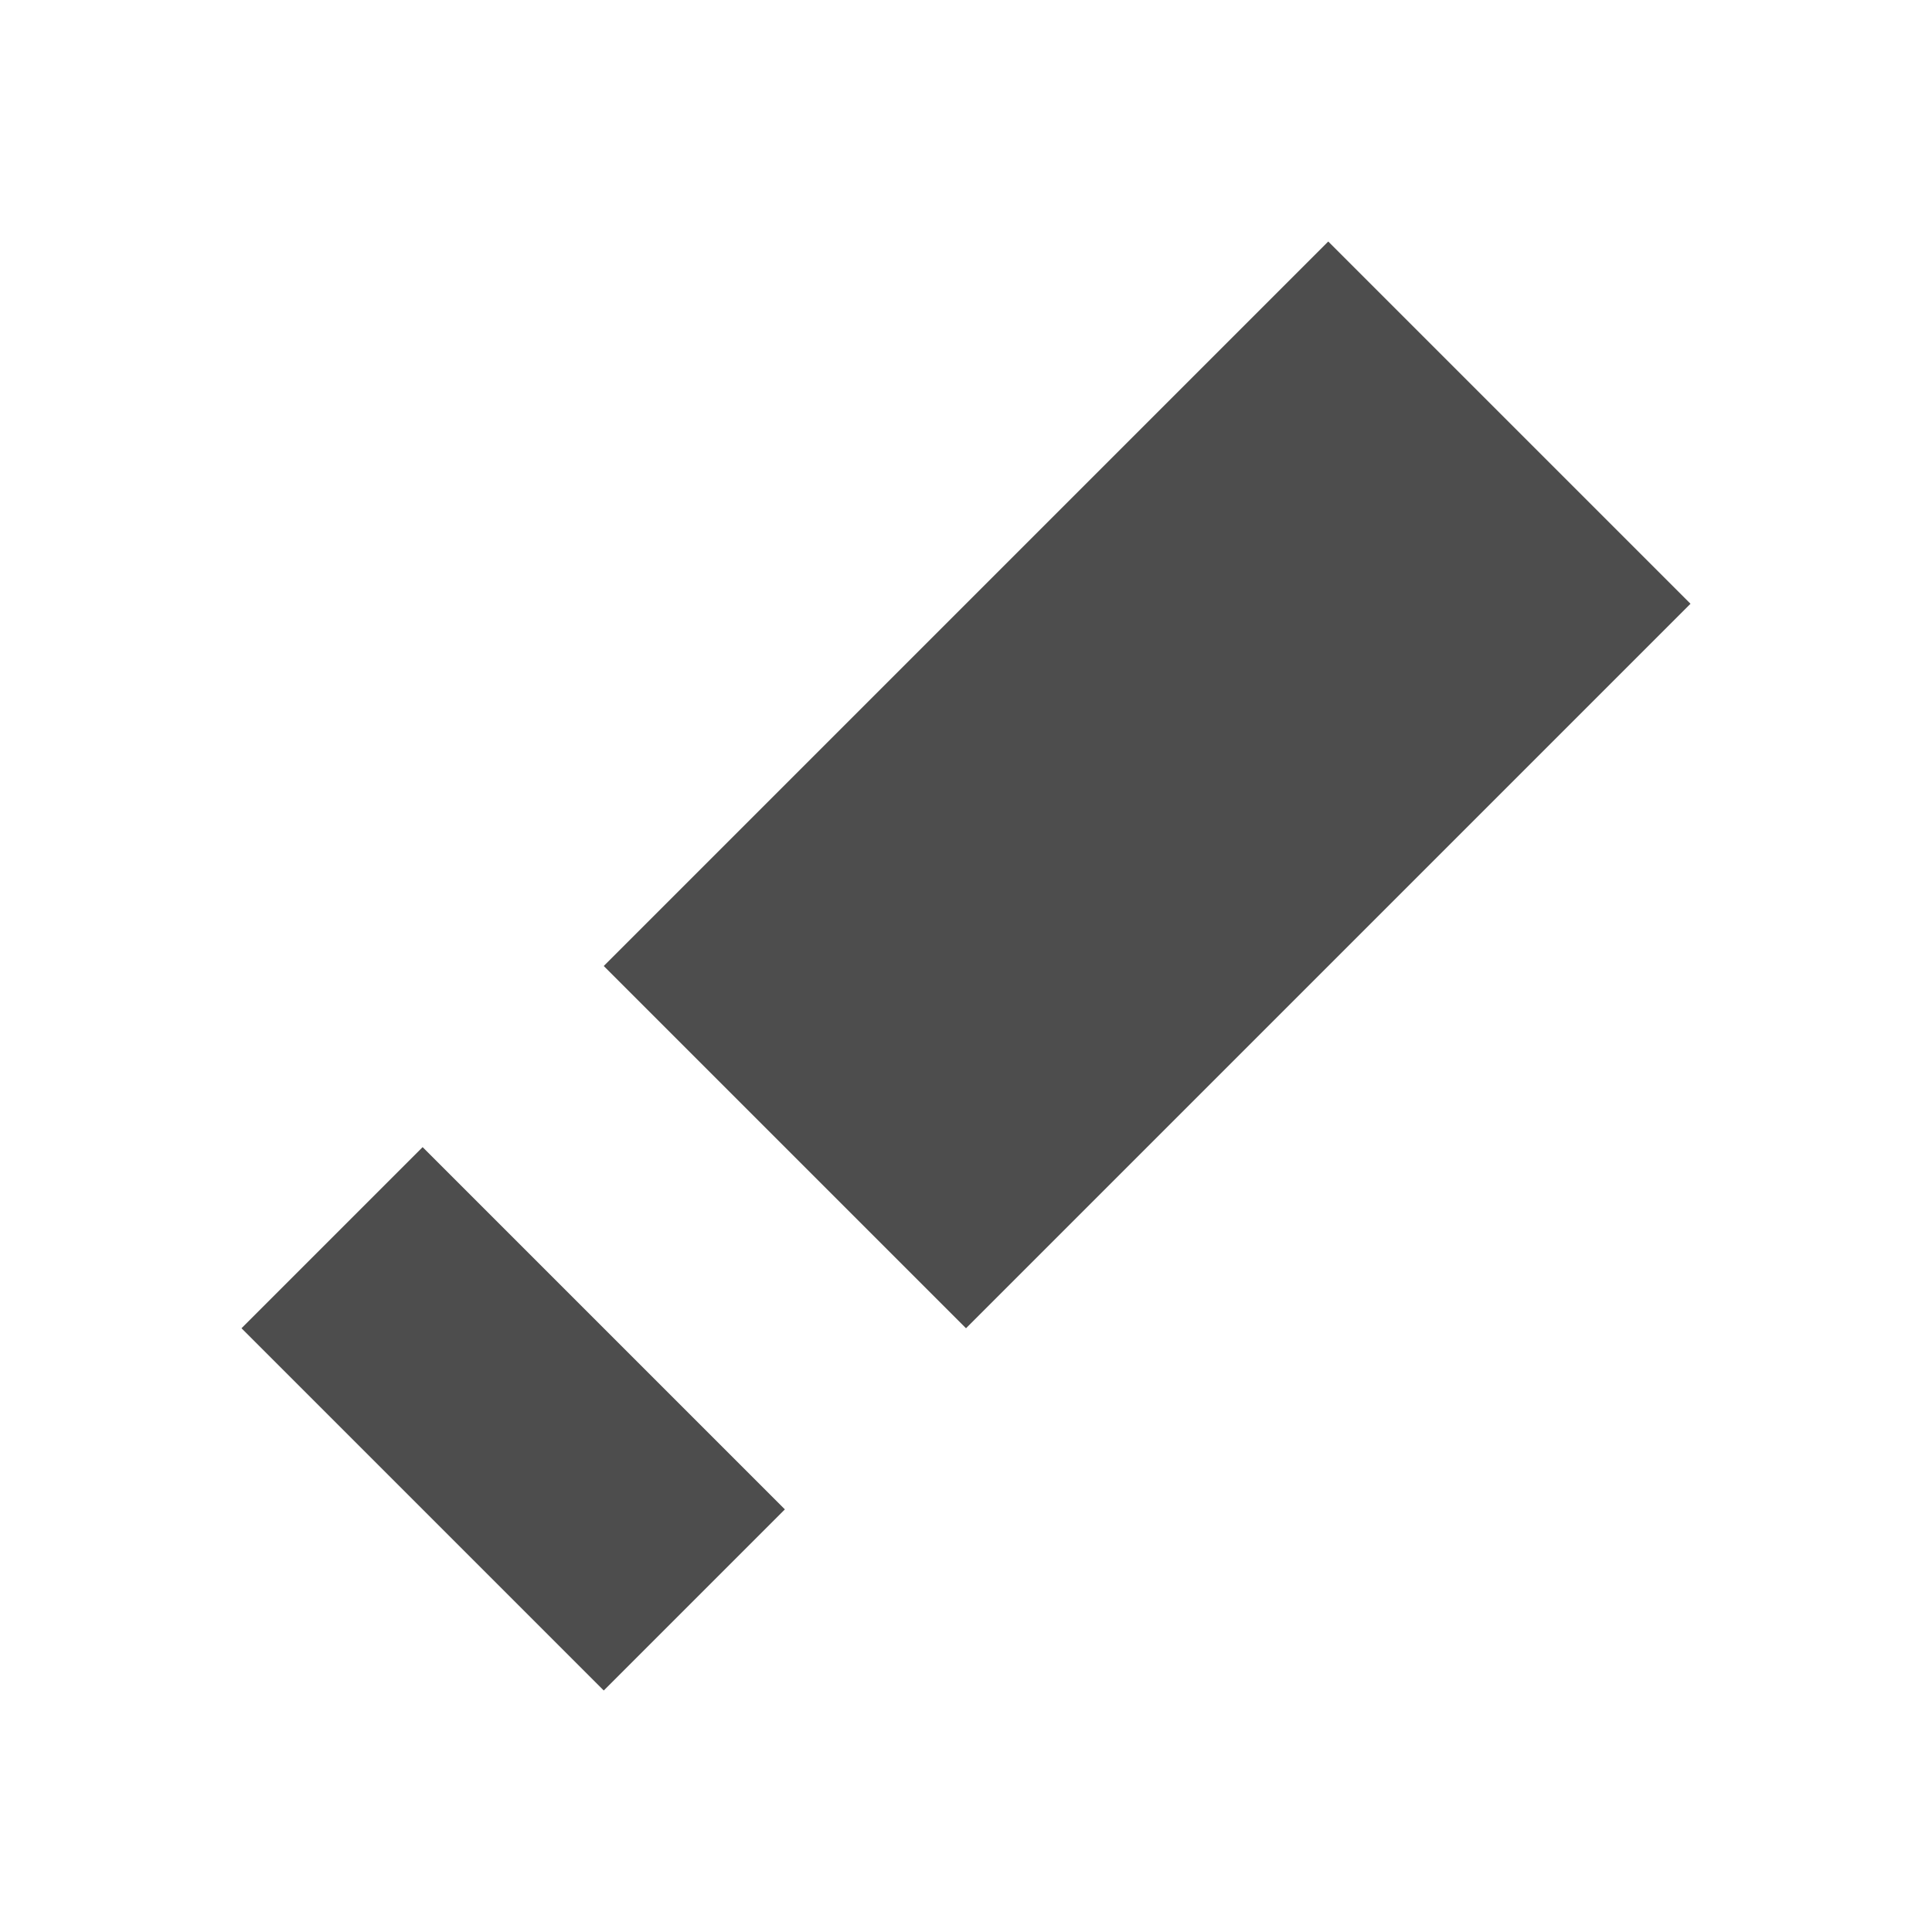
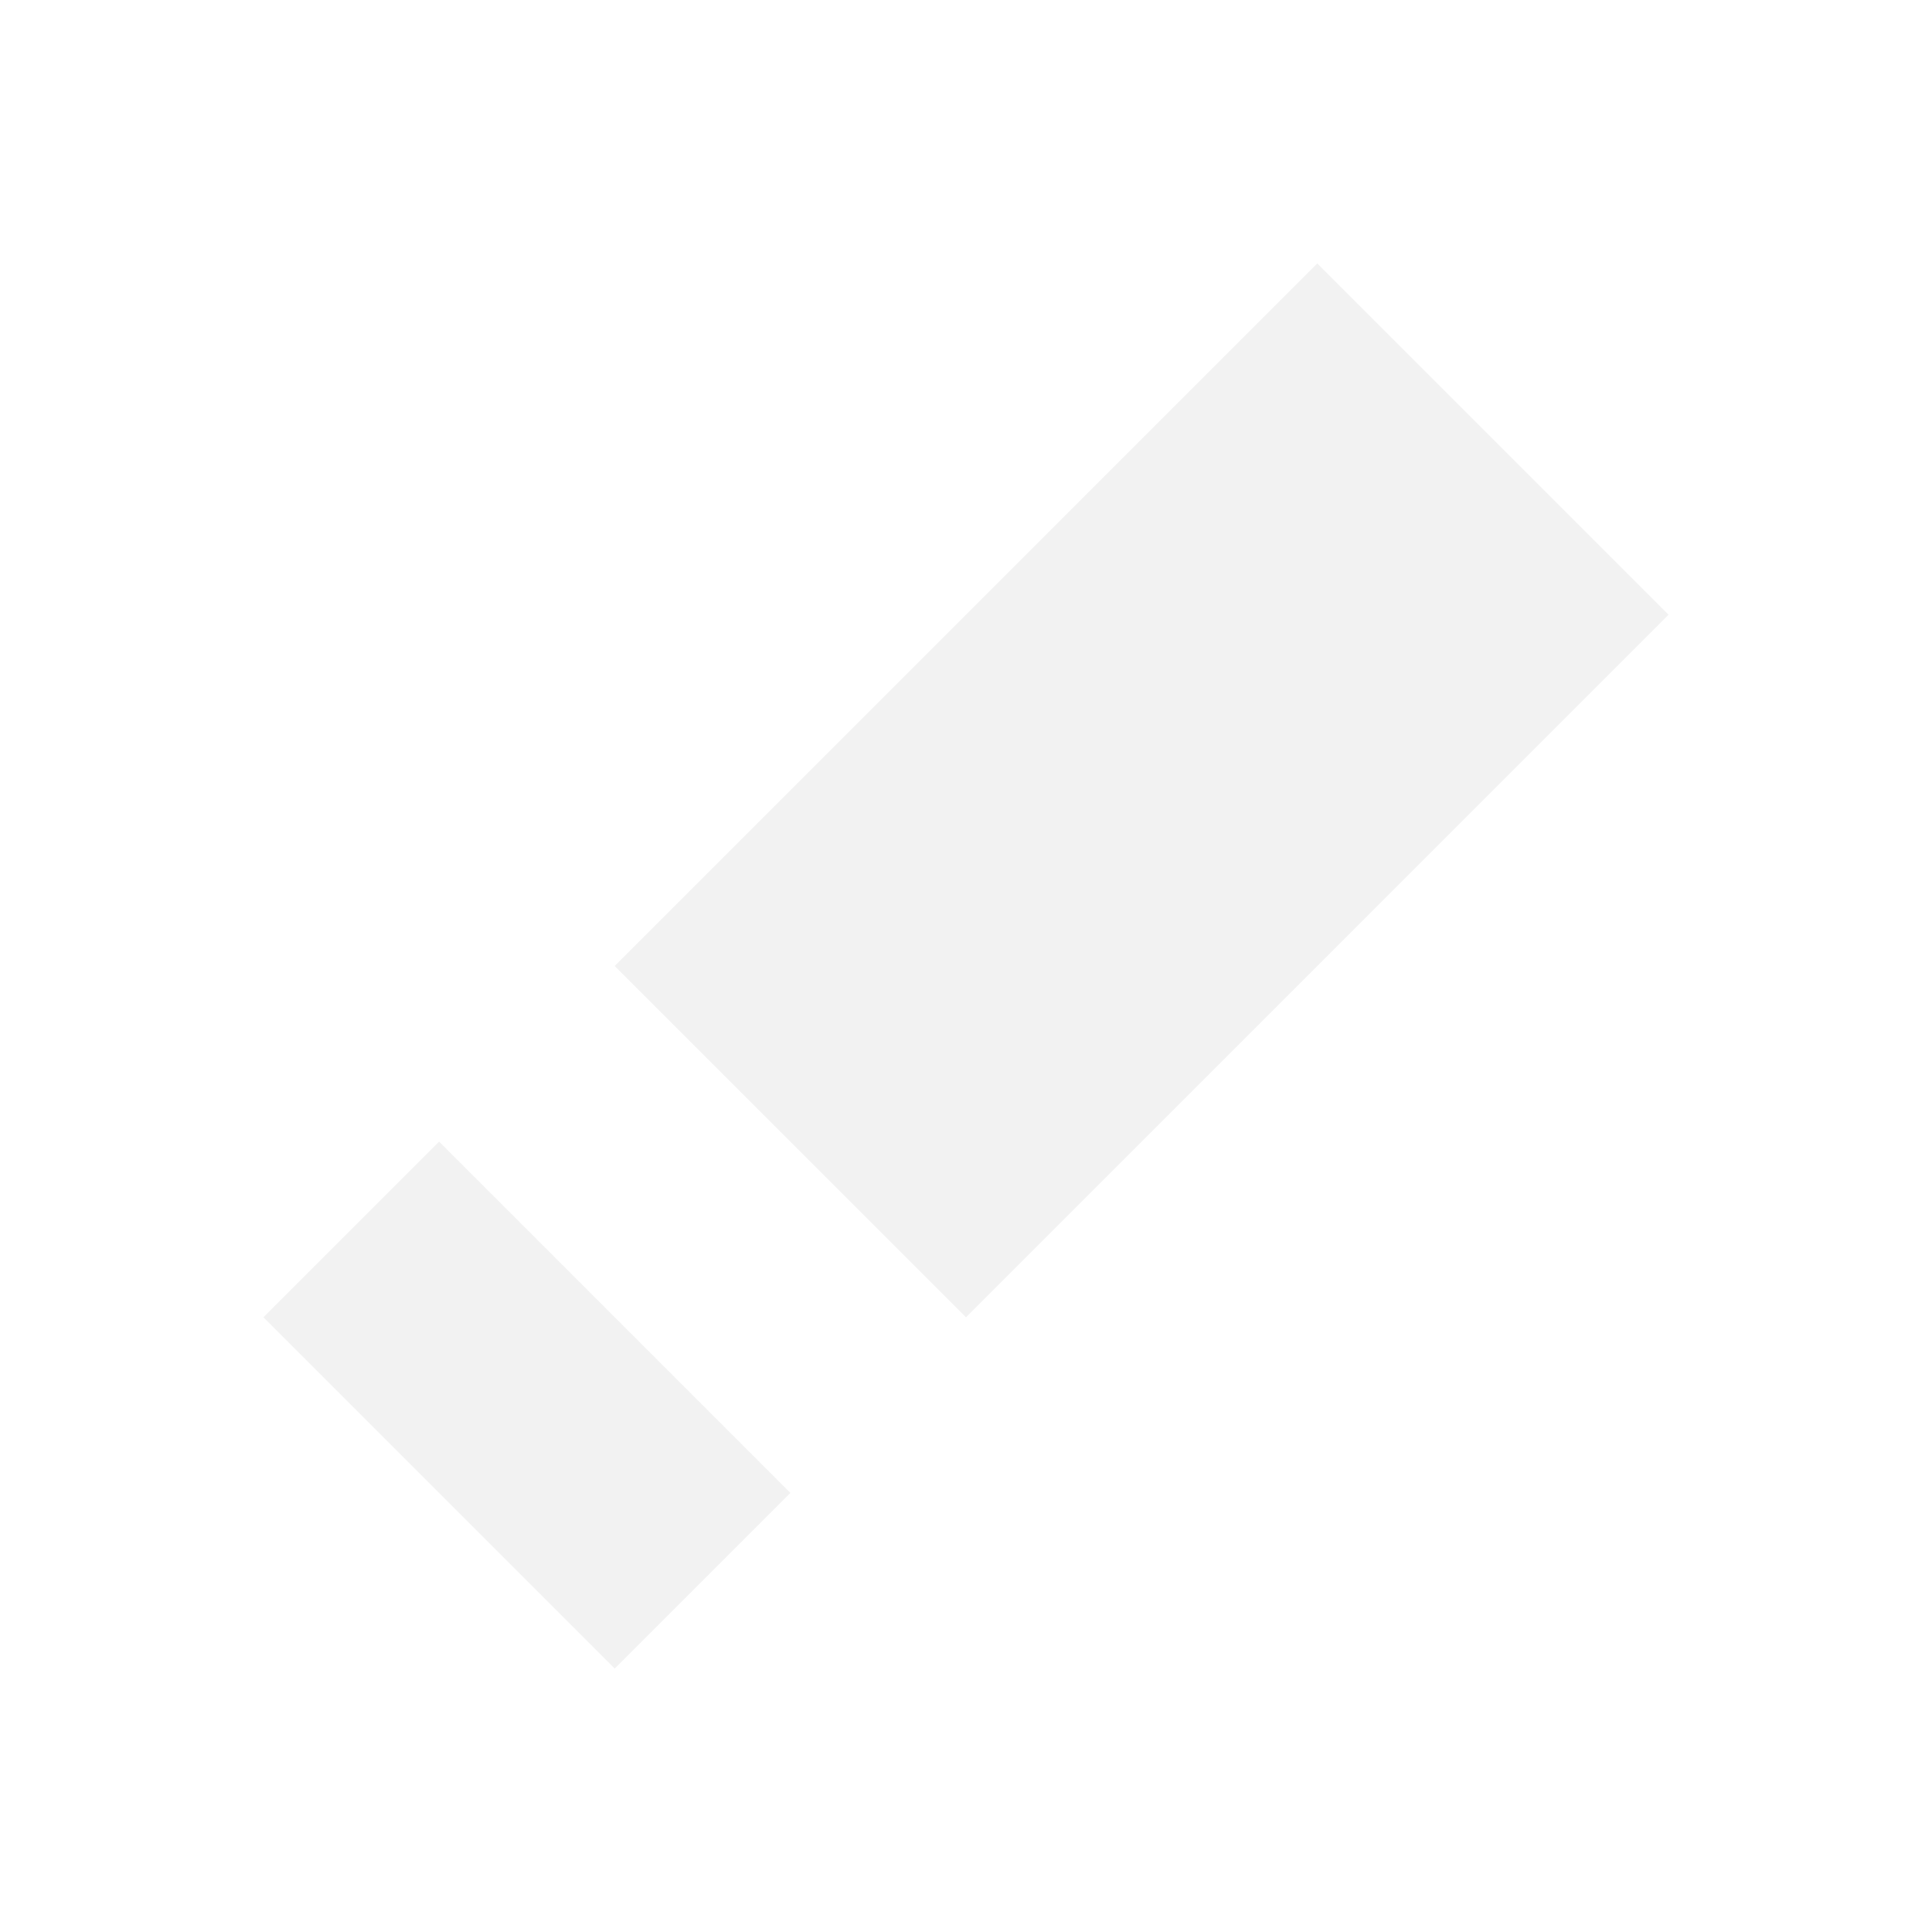
- <svg xmlns="http://www.w3.org/2000/svg" viewBox="0 0 16 16">
+ <svg xmlns="http://www.w3.org/2000/svg" viewBox="0 0 22 22">
  <defs id="defs3051">
    <style type="text/css" id="current-color-scheme">
      .ColorScheme-Text {
-         color:#4d4d4d;
+         color:#f2f2f2
      }
      </style>
  </defs>
-   <path style="fill:currentColor;fill-opacity:1;stroke:none" d="M 11 2 L 5 8 L 8 11 L 14 5 L 11 2 z M 3.5 9.5 L 2 11 L 5 14 L 6.5 12.5 L 3.5 9.5 z " class="ColorScheme-Text" />
+   <path style="fill:currentColor;fill-opacity:1;stroke:none" d="m16 4l-8 8 4 4 8-8-4-4m-10 10l-2 2 4 4 2-2-4-4" transform="translate(-.99999-.99999)" class="ColorScheme-Text" />
</svg>
